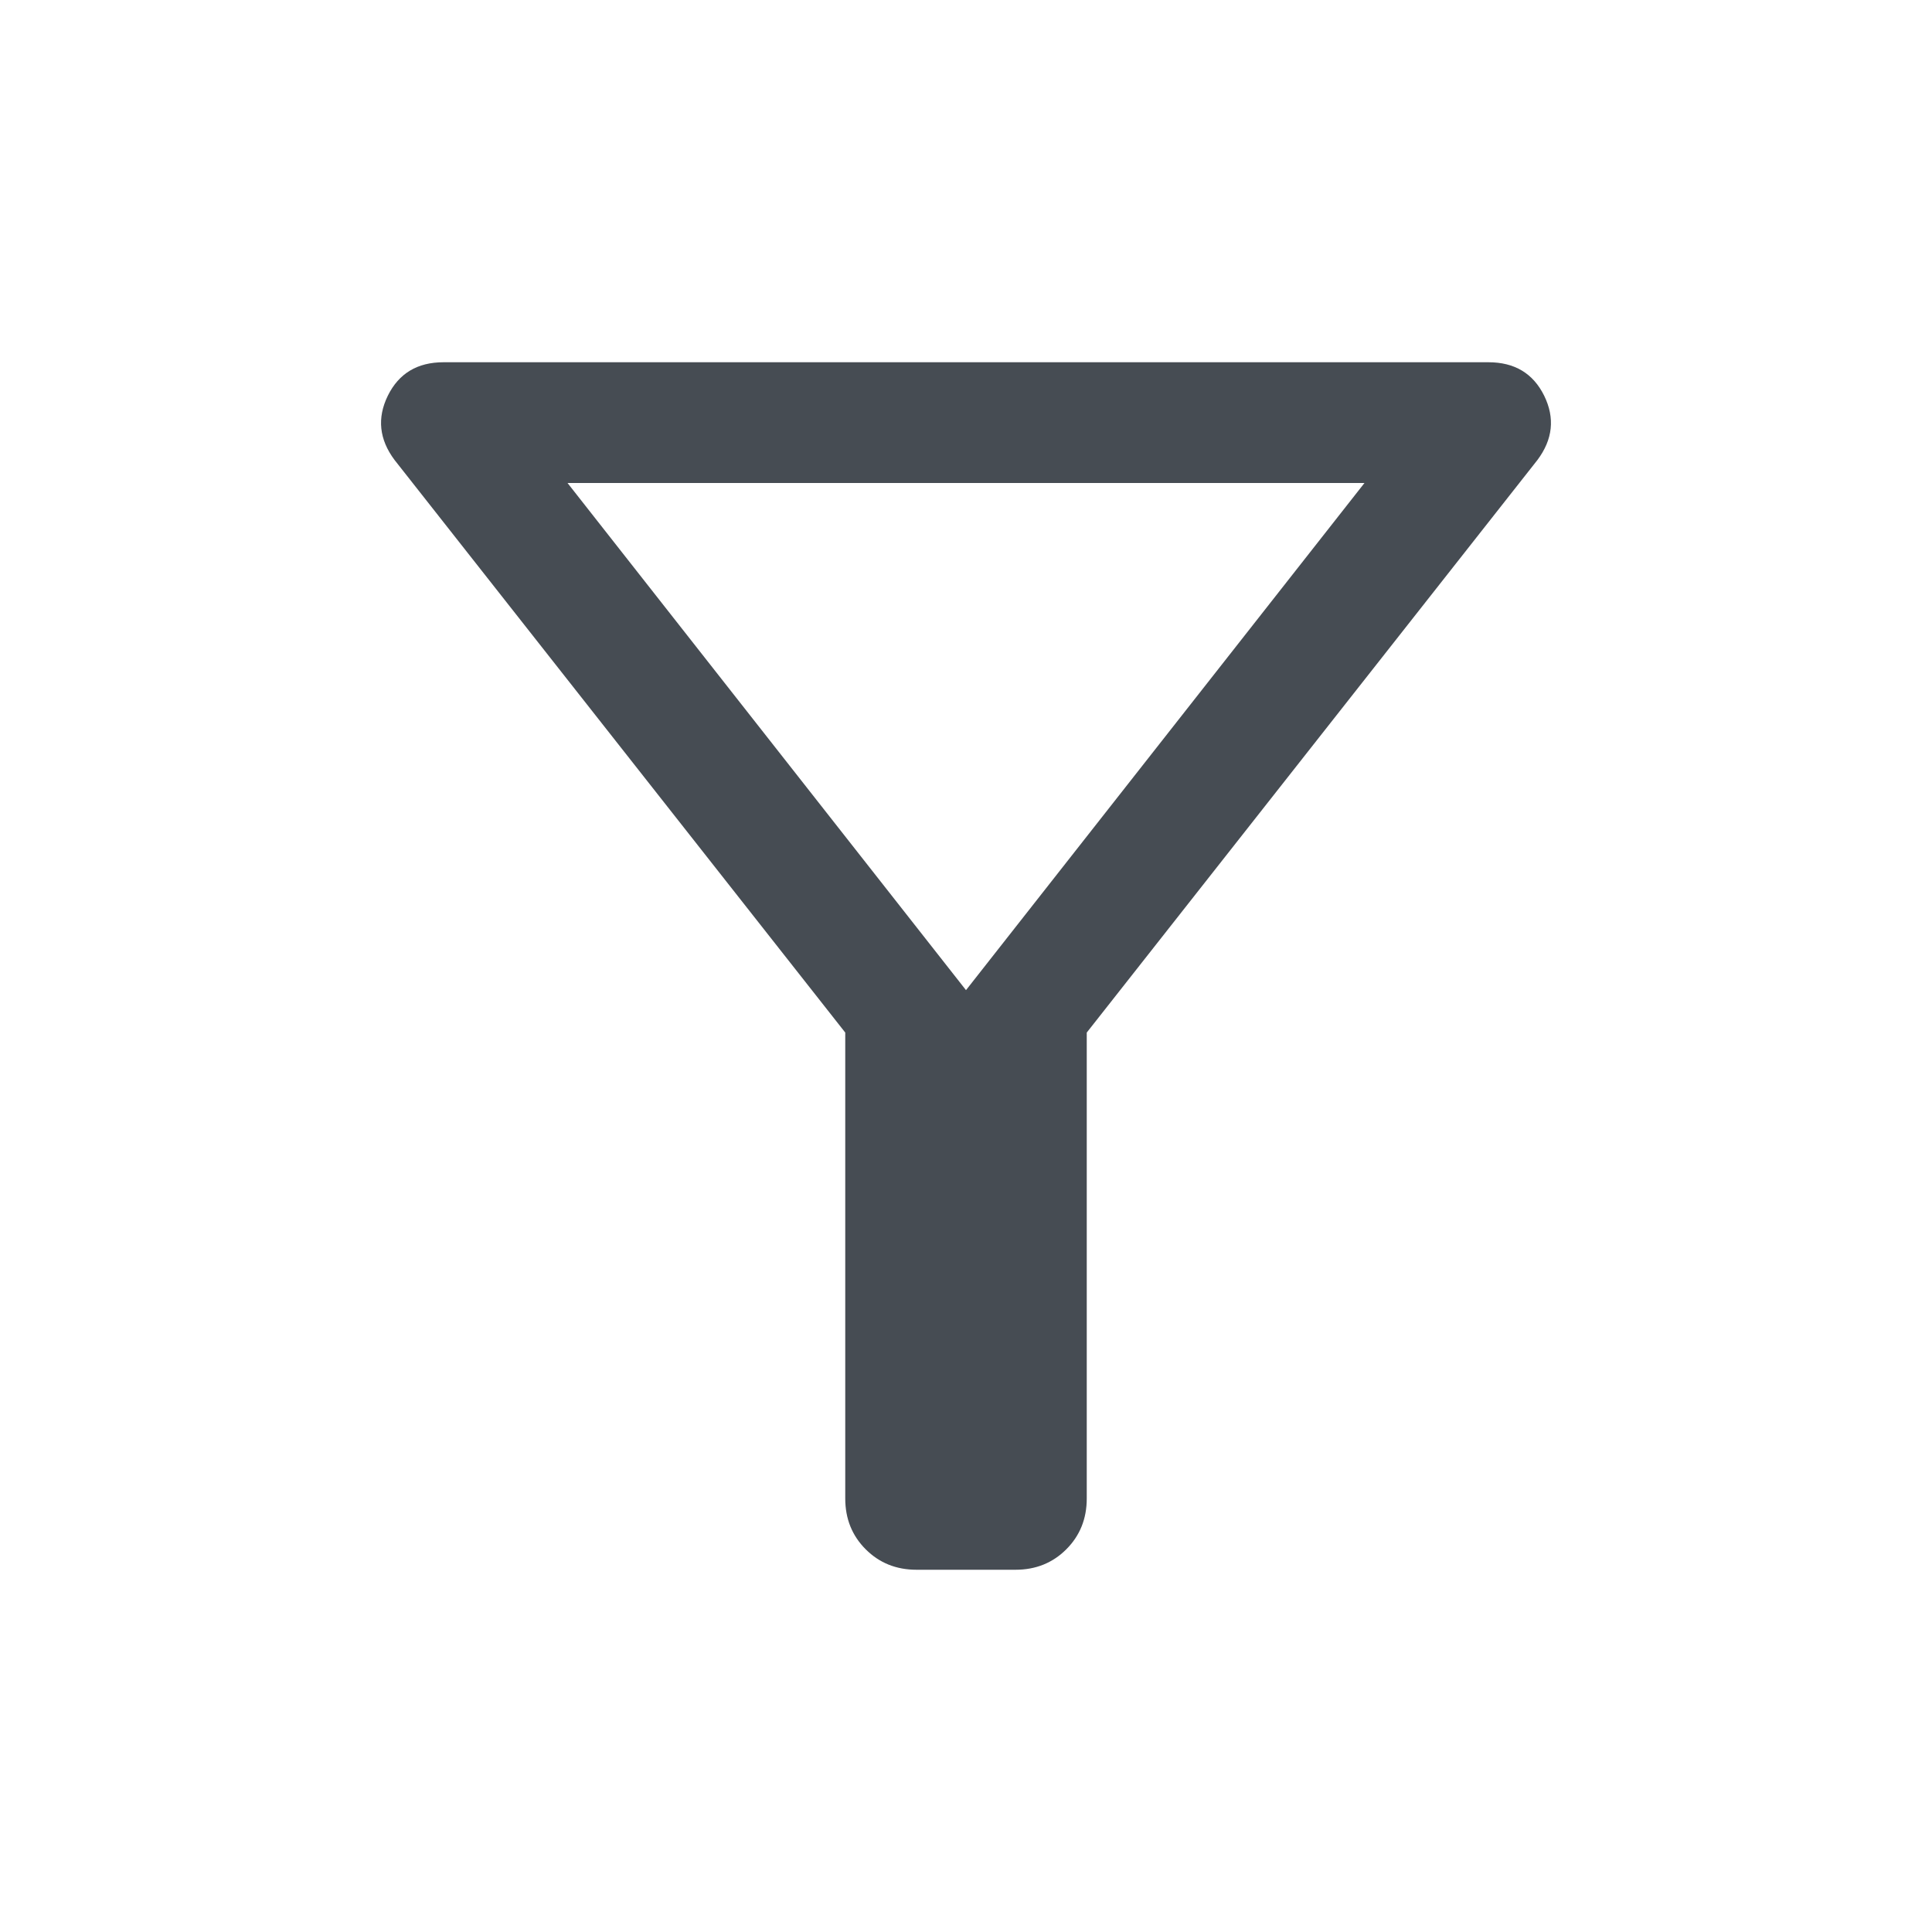
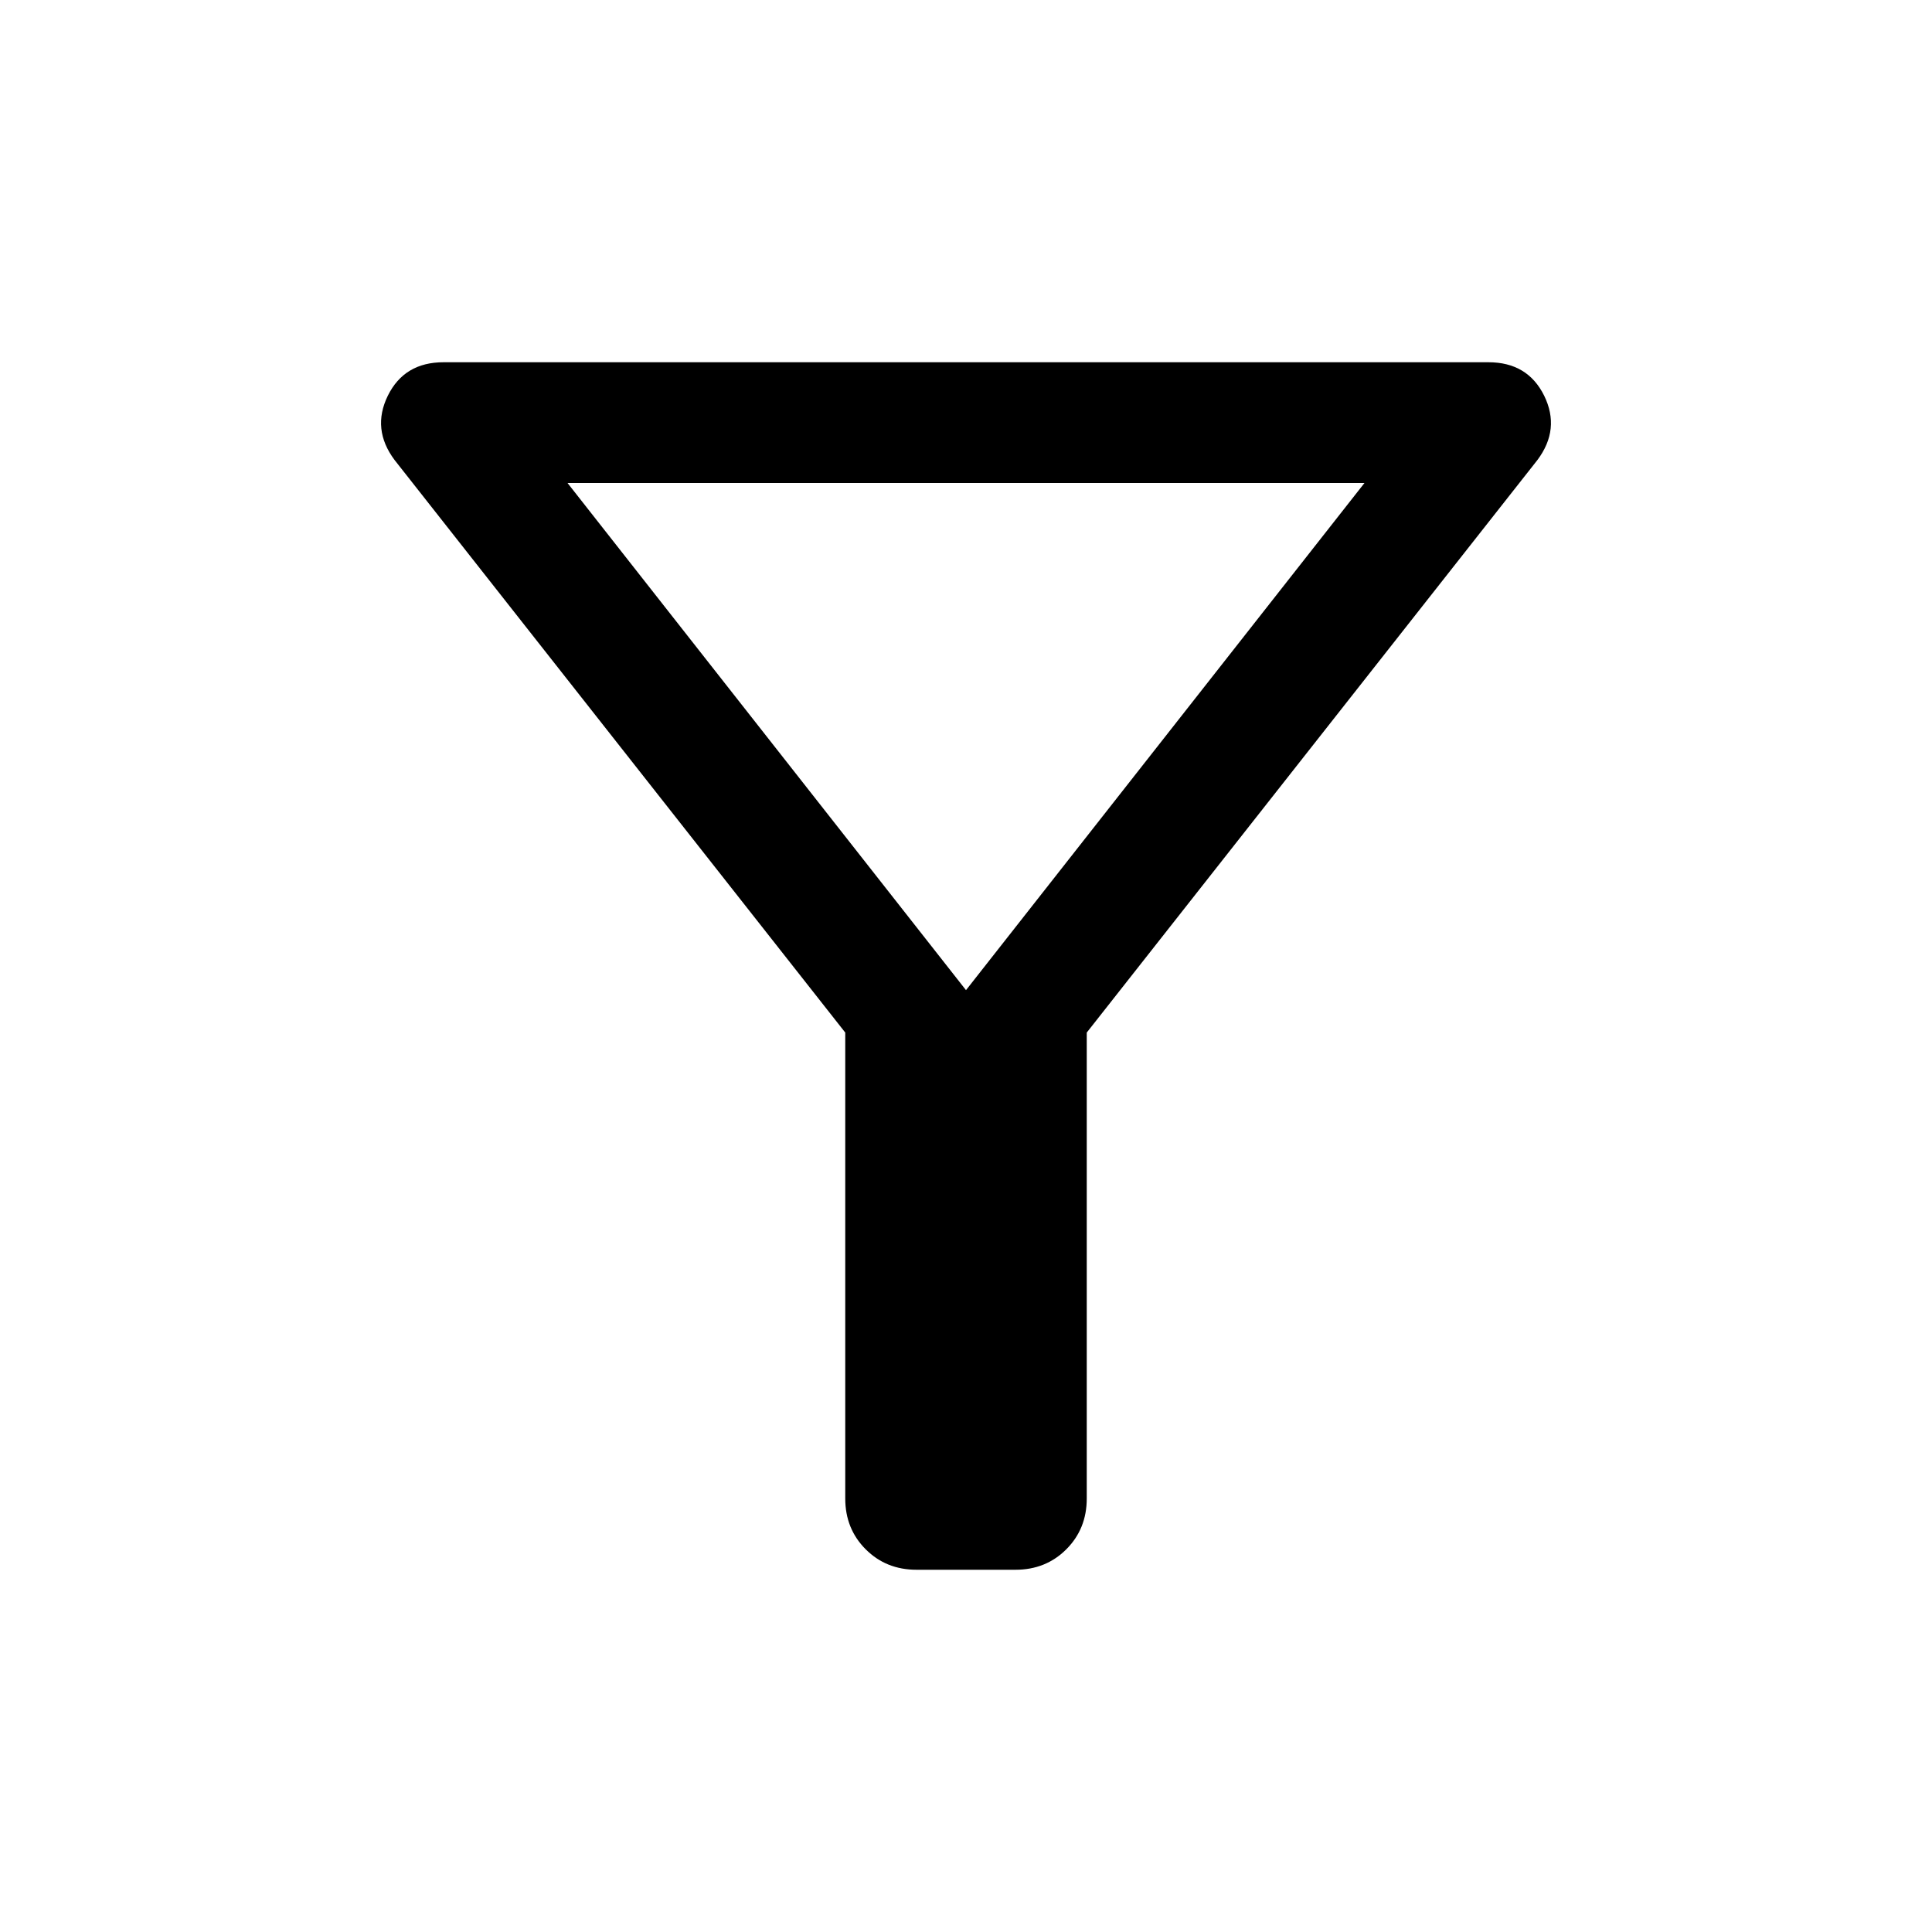
<svg xmlns="http://www.w3.org/2000/svg" width="24" height="24" viewBox="0 0 24 24" fill="none">
  <mask id="mask0_1514_9471" style="mask-type:alpha" maskUnits="userSpaceOnUse" x="0" y="0" width="24" height="24">
    <rect width="24" height="24" fill="#D9D9D9" />
  </mask>
  <g mask="url(#mask0_1514_9471)">
-     <path d="M11.385 19.5C11.133 19.5 10.923 19.415 10.754 19.246C10.585 19.077 10.5 18.867 10.5 18.615V12.827L4.902 5.715C4.71 5.459 4.682 5.192 4.818 4.915C4.955 4.638 5.185 4.5 5.51 4.5H18.49C18.814 4.5 19.045 4.638 19.182 4.915C19.318 5.192 19.29 5.459 19.098 5.715L13.5 12.827V18.615C13.5 18.867 13.415 19.077 13.246 19.246C13.077 19.415 12.867 19.5 12.615 19.5H11.385ZM12 12.3L16.95 6H7.05L12 12.3Z" fill="#464C53" />
+     <path d="M11.385 19.5C11.133 19.5 10.923 19.415 10.754 19.246C10.585 19.077 10.5 18.867 10.5 18.615V12.827L4.902 5.715C4.71 5.459 4.682 5.192 4.818 4.915C4.955 4.638 5.185 4.5 5.51 4.5H18.49C18.814 4.5 19.045 4.638 19.182 4.915C19.318 5.192 19.29 5.459 19.098 5.715L13.5 12.827V18.615C13.5 18.867 13.415 19.077 13.246 19.246C13.077 19.415 12.867 19.5 12.615 19.5H11.385ZM12 12.3L16.95 6H7.05L12 12.3Z" fill="currentColor" />
  </g>
</svg>
